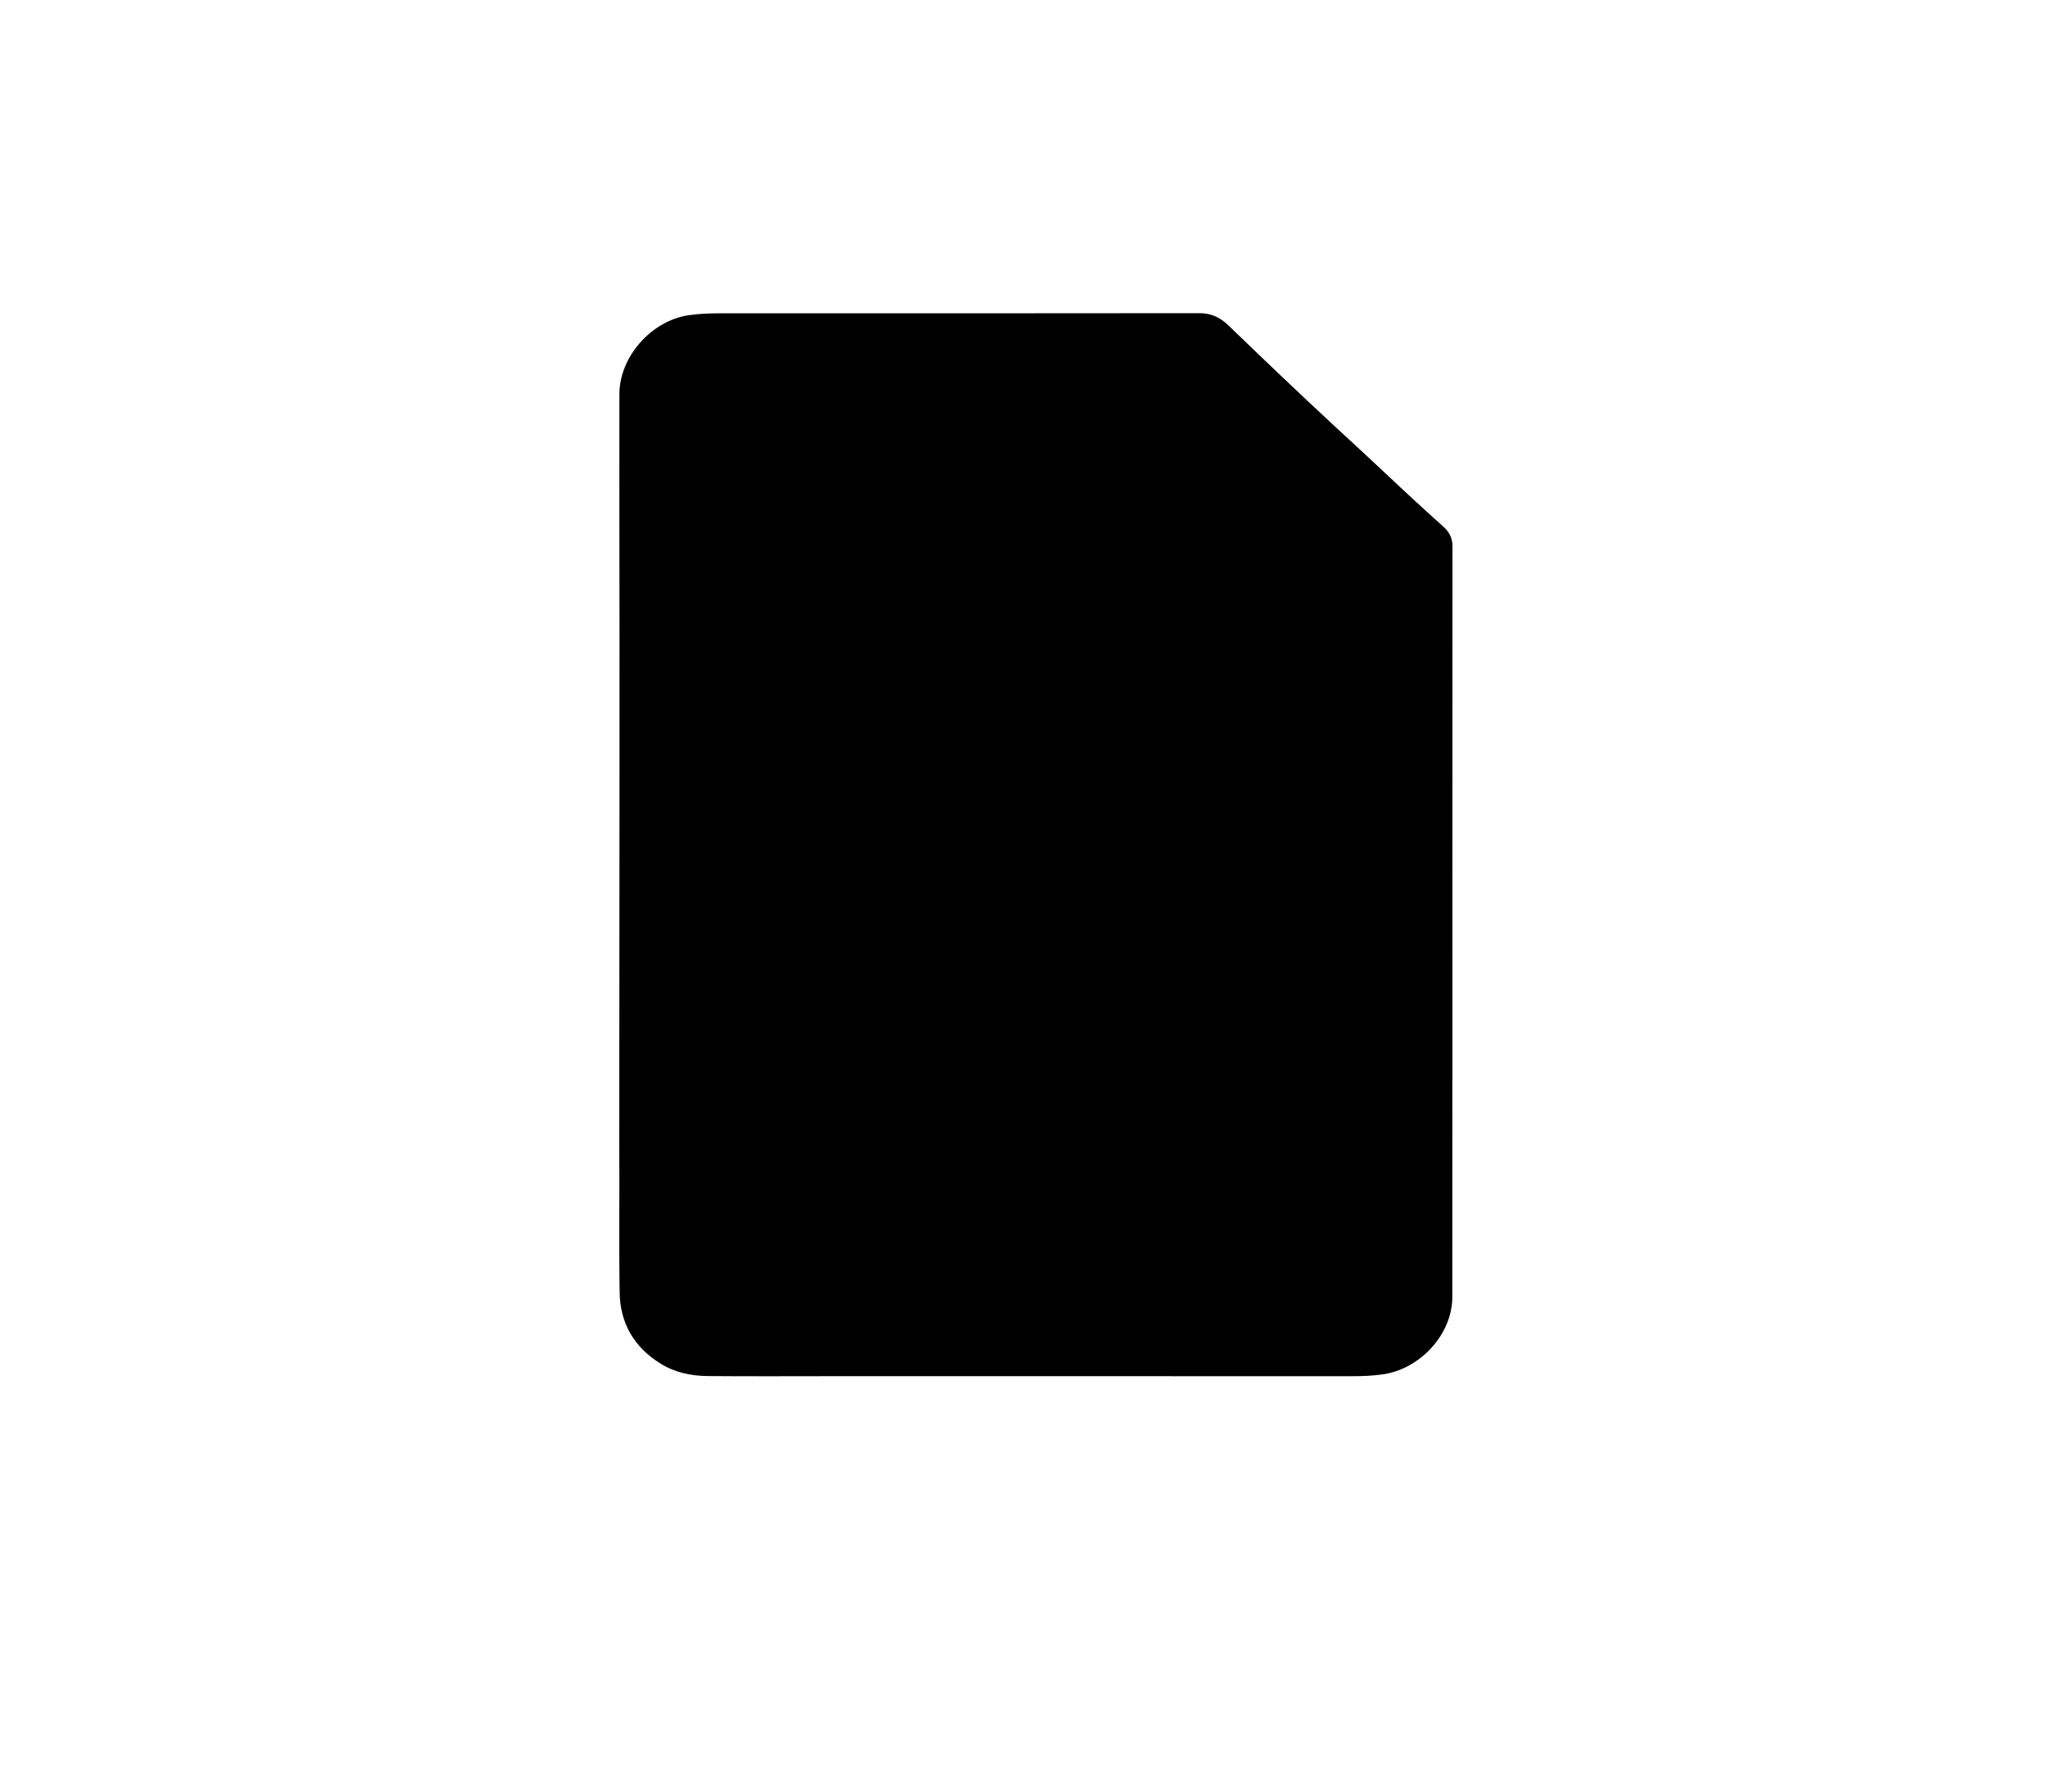
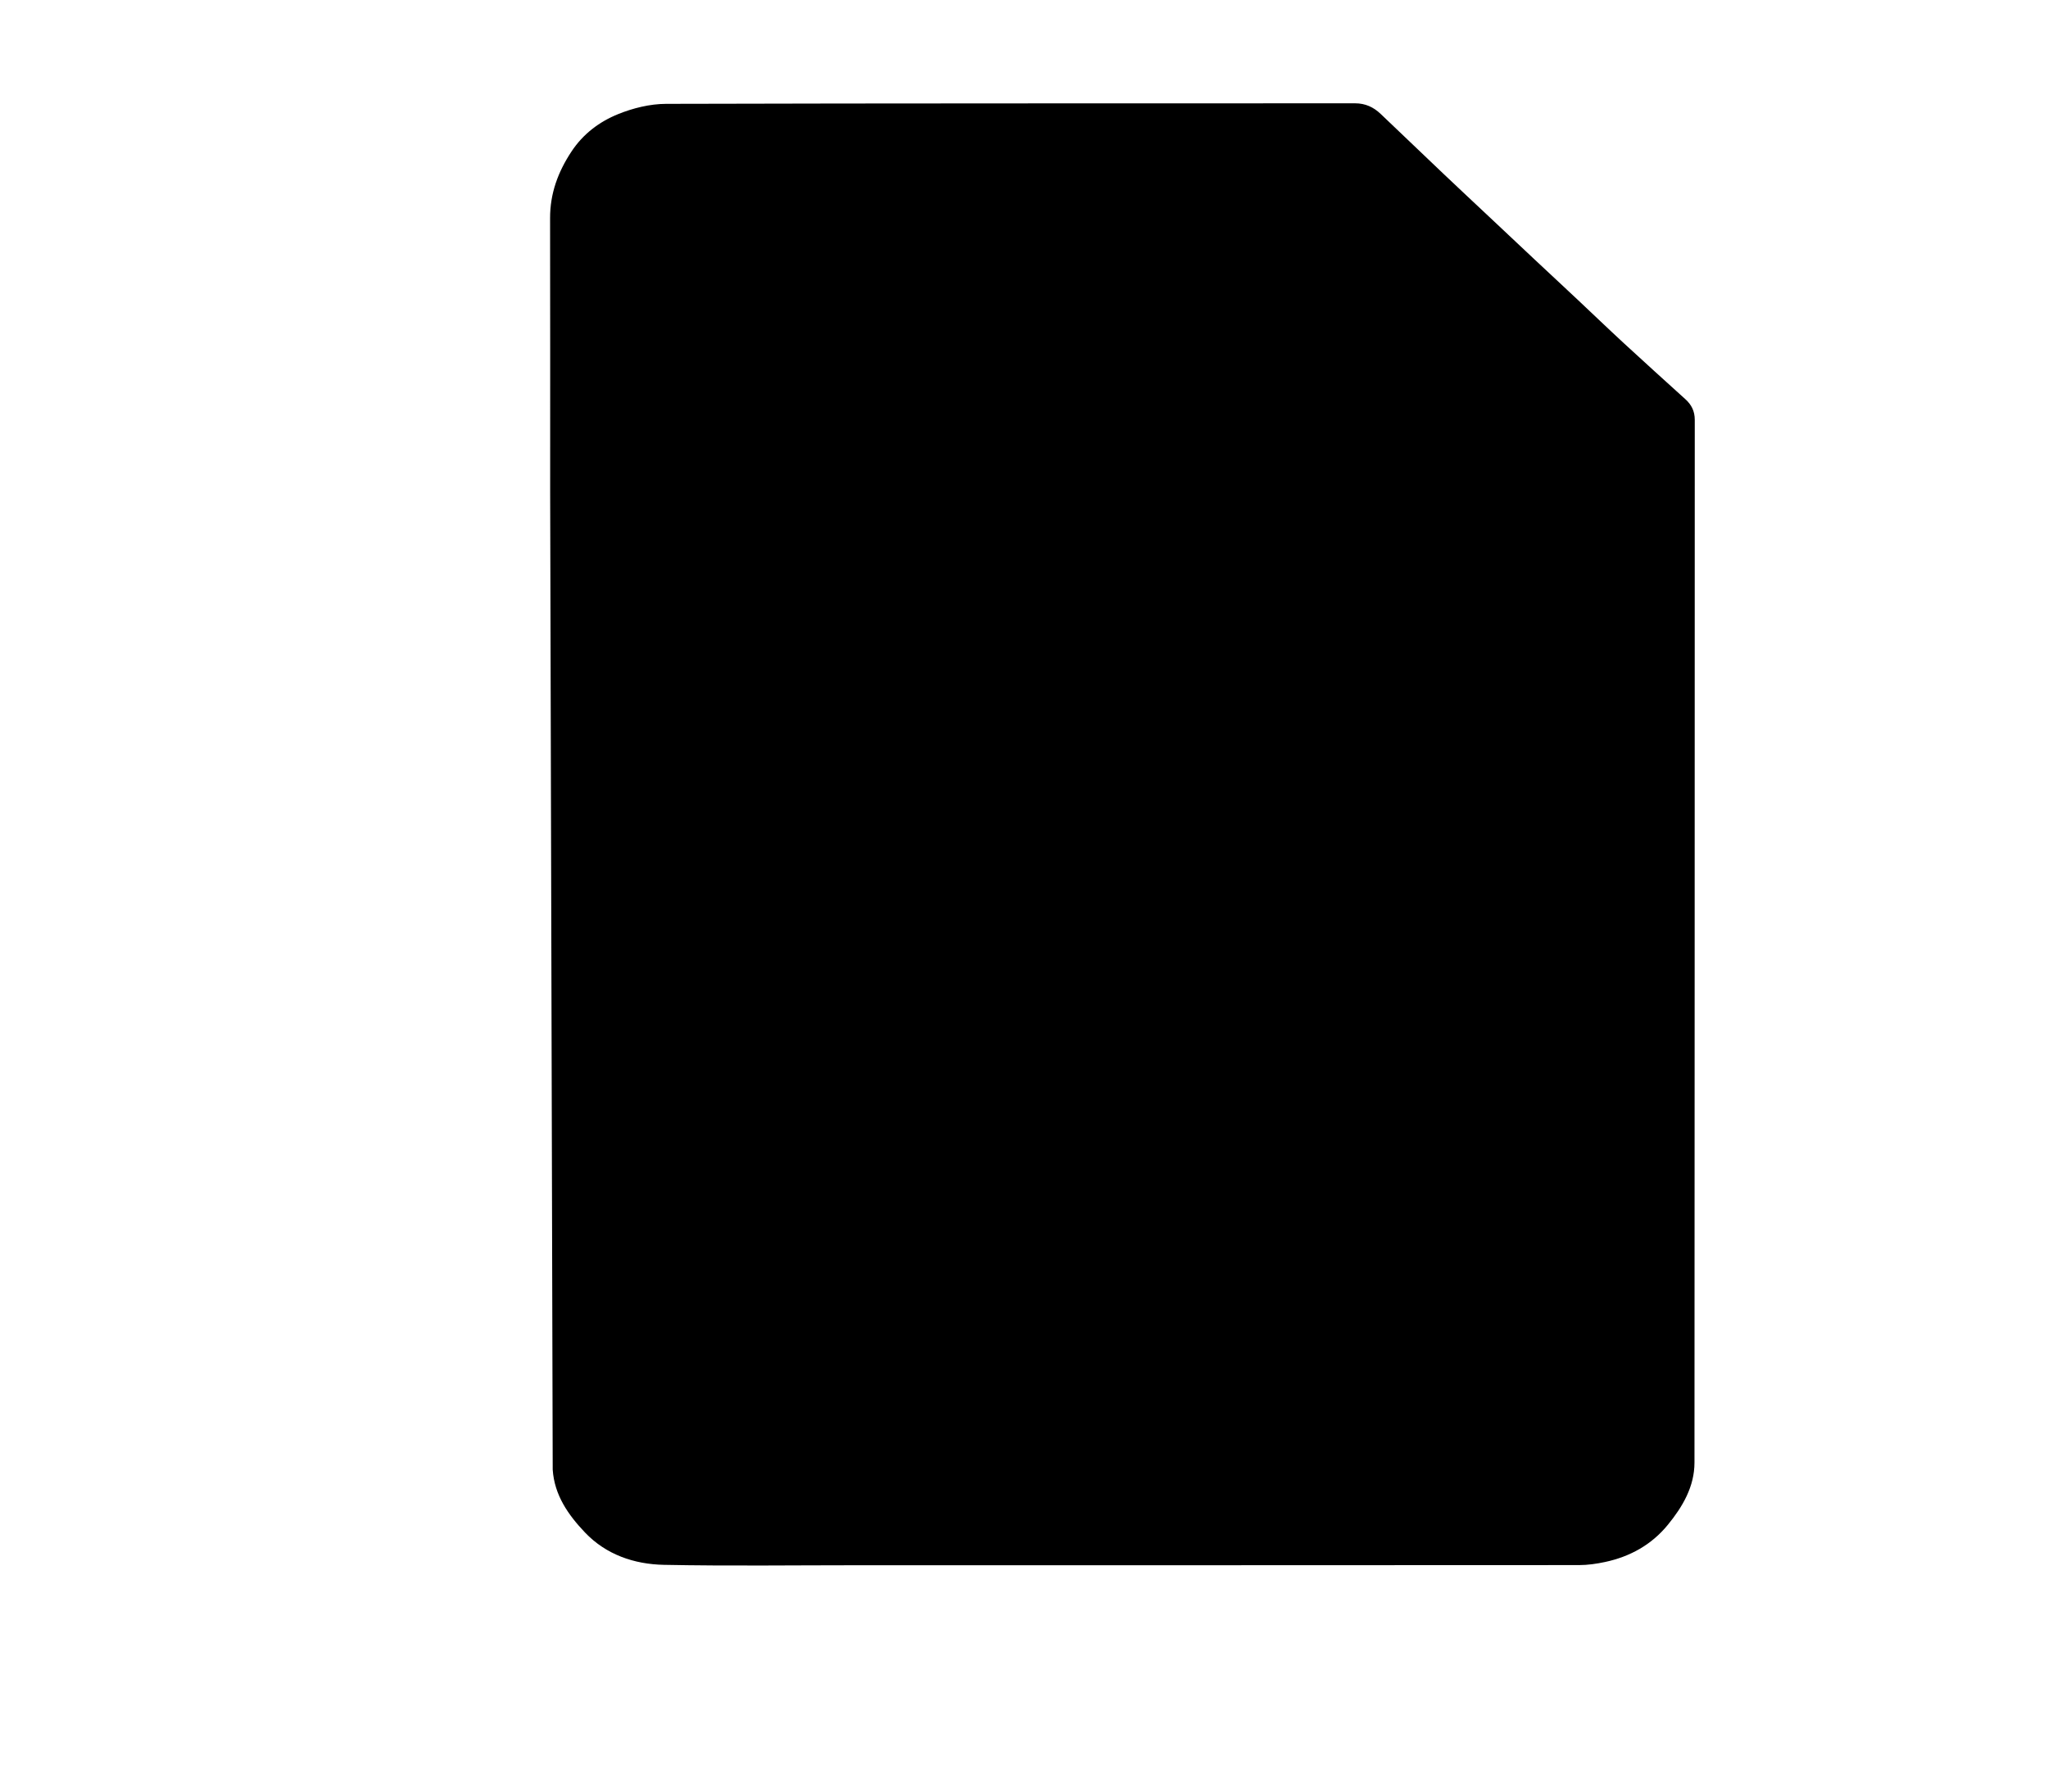
<svg xmlns="http://www.w3.org/2000/svg" version="1.1" id="Layer_1" xmlnsXlink="http://www.w3.org/1999/xlink" x="0px" y="0px" width="100%" viewBox="0 0 1024 896" enable-background="new 0 0 1024 896" xmlSpace="preserve">
-   <path fill="currentColor" opacity="1" stroke="none" d="   M419,688.239     C397.004,688.243 375.506,688.371 354.012,688.188     C345.658,688.116 337.575,686.499 330.263,681.956     C317.06,673.754 310.067,661.789 309.825,646.454     C309.433,621.631 309.826,596.797 309.627,571.969     C309.878,284.953 309.713,285.049 309.708,278.535     C309.69,251.373 309.654,224.211 309.703,197.049     C309.737,178.344 325.765,160.362 344.332,157.644     C349.637,156.867 354.905,156.683 360.22,156.684     C440.04,156.689 519.86,156.736 599.679,156.619     C605.657,156.61 610.056,158.734 614.261,162.789     C631.842,179.741 649.479,196.641 667.41,213.219     C676.437,221.565 685.492,229.878 694.432,238.32     C703.375,246.764 712.423,255.101 721.594,263.296     C724.683,266.057 726.235,269.047 726.233,273.248     C726.172,398.393 726.205,523.539 726.152,648.684     C726.144,667.266 710.15,684.657 691.354,687.346     C686.044,688.106 680.772,688.259 675.455,688.258     C590.137,688.252 504.818,688.245 419,688.239    z" />
+   <path fill="currentColor" opacity="1" stroke="none" d="   M430,782.795     C397.002,782.795 364.496,783.233 332.011,782.598     C317.136,782.307 303.06,777.532 292.474,766.398     C284.156,757.649 277.191,747.784 276.353,734.963     C275.079,249.564 275.08,247.823 275.079,246.081     C275.079,200.418 275.129,154.754 275.044,109.091     C275.021,96.771 278.99,85.988 285.736,75.786     C291.587,66.936 299.7,60.87 309.033,57.084     C316.529,54.044 325,51.961 333.045,51.938     C447.869,51.618 562.695,51.737 677.52,51.668     C682.661,51.664 686.736,53.561 690.293,56.938     C700.733,66.85 711.104,76.833 721.544,86.744     C729.219,94.03 736.96,101.247 744.67,108.496     C752.135,115.515 759.589,122.545 767.065,129.552     C774.176,136.218 781.324,142.844 788.429,149.516     C796.261,156.871 803.998,164.327 811.893,171.612     C822.092,181.024 832.39,190.329 842.682,199.64     C845.775,202.438 847.385,205.645 847.383,209.998     C847.316,383.819 847.365,557.64 847.239,731.46     C847.23,743.473 841.326,753.525 833.917,762.586     C825.766,772.556 815.05,778.484 802.572,781.165     C798.287,782.086 793.844,782.723 789.472,782.726     C669.815,782.81 550.157,782.794 430,782.795    z" />
</svg>
